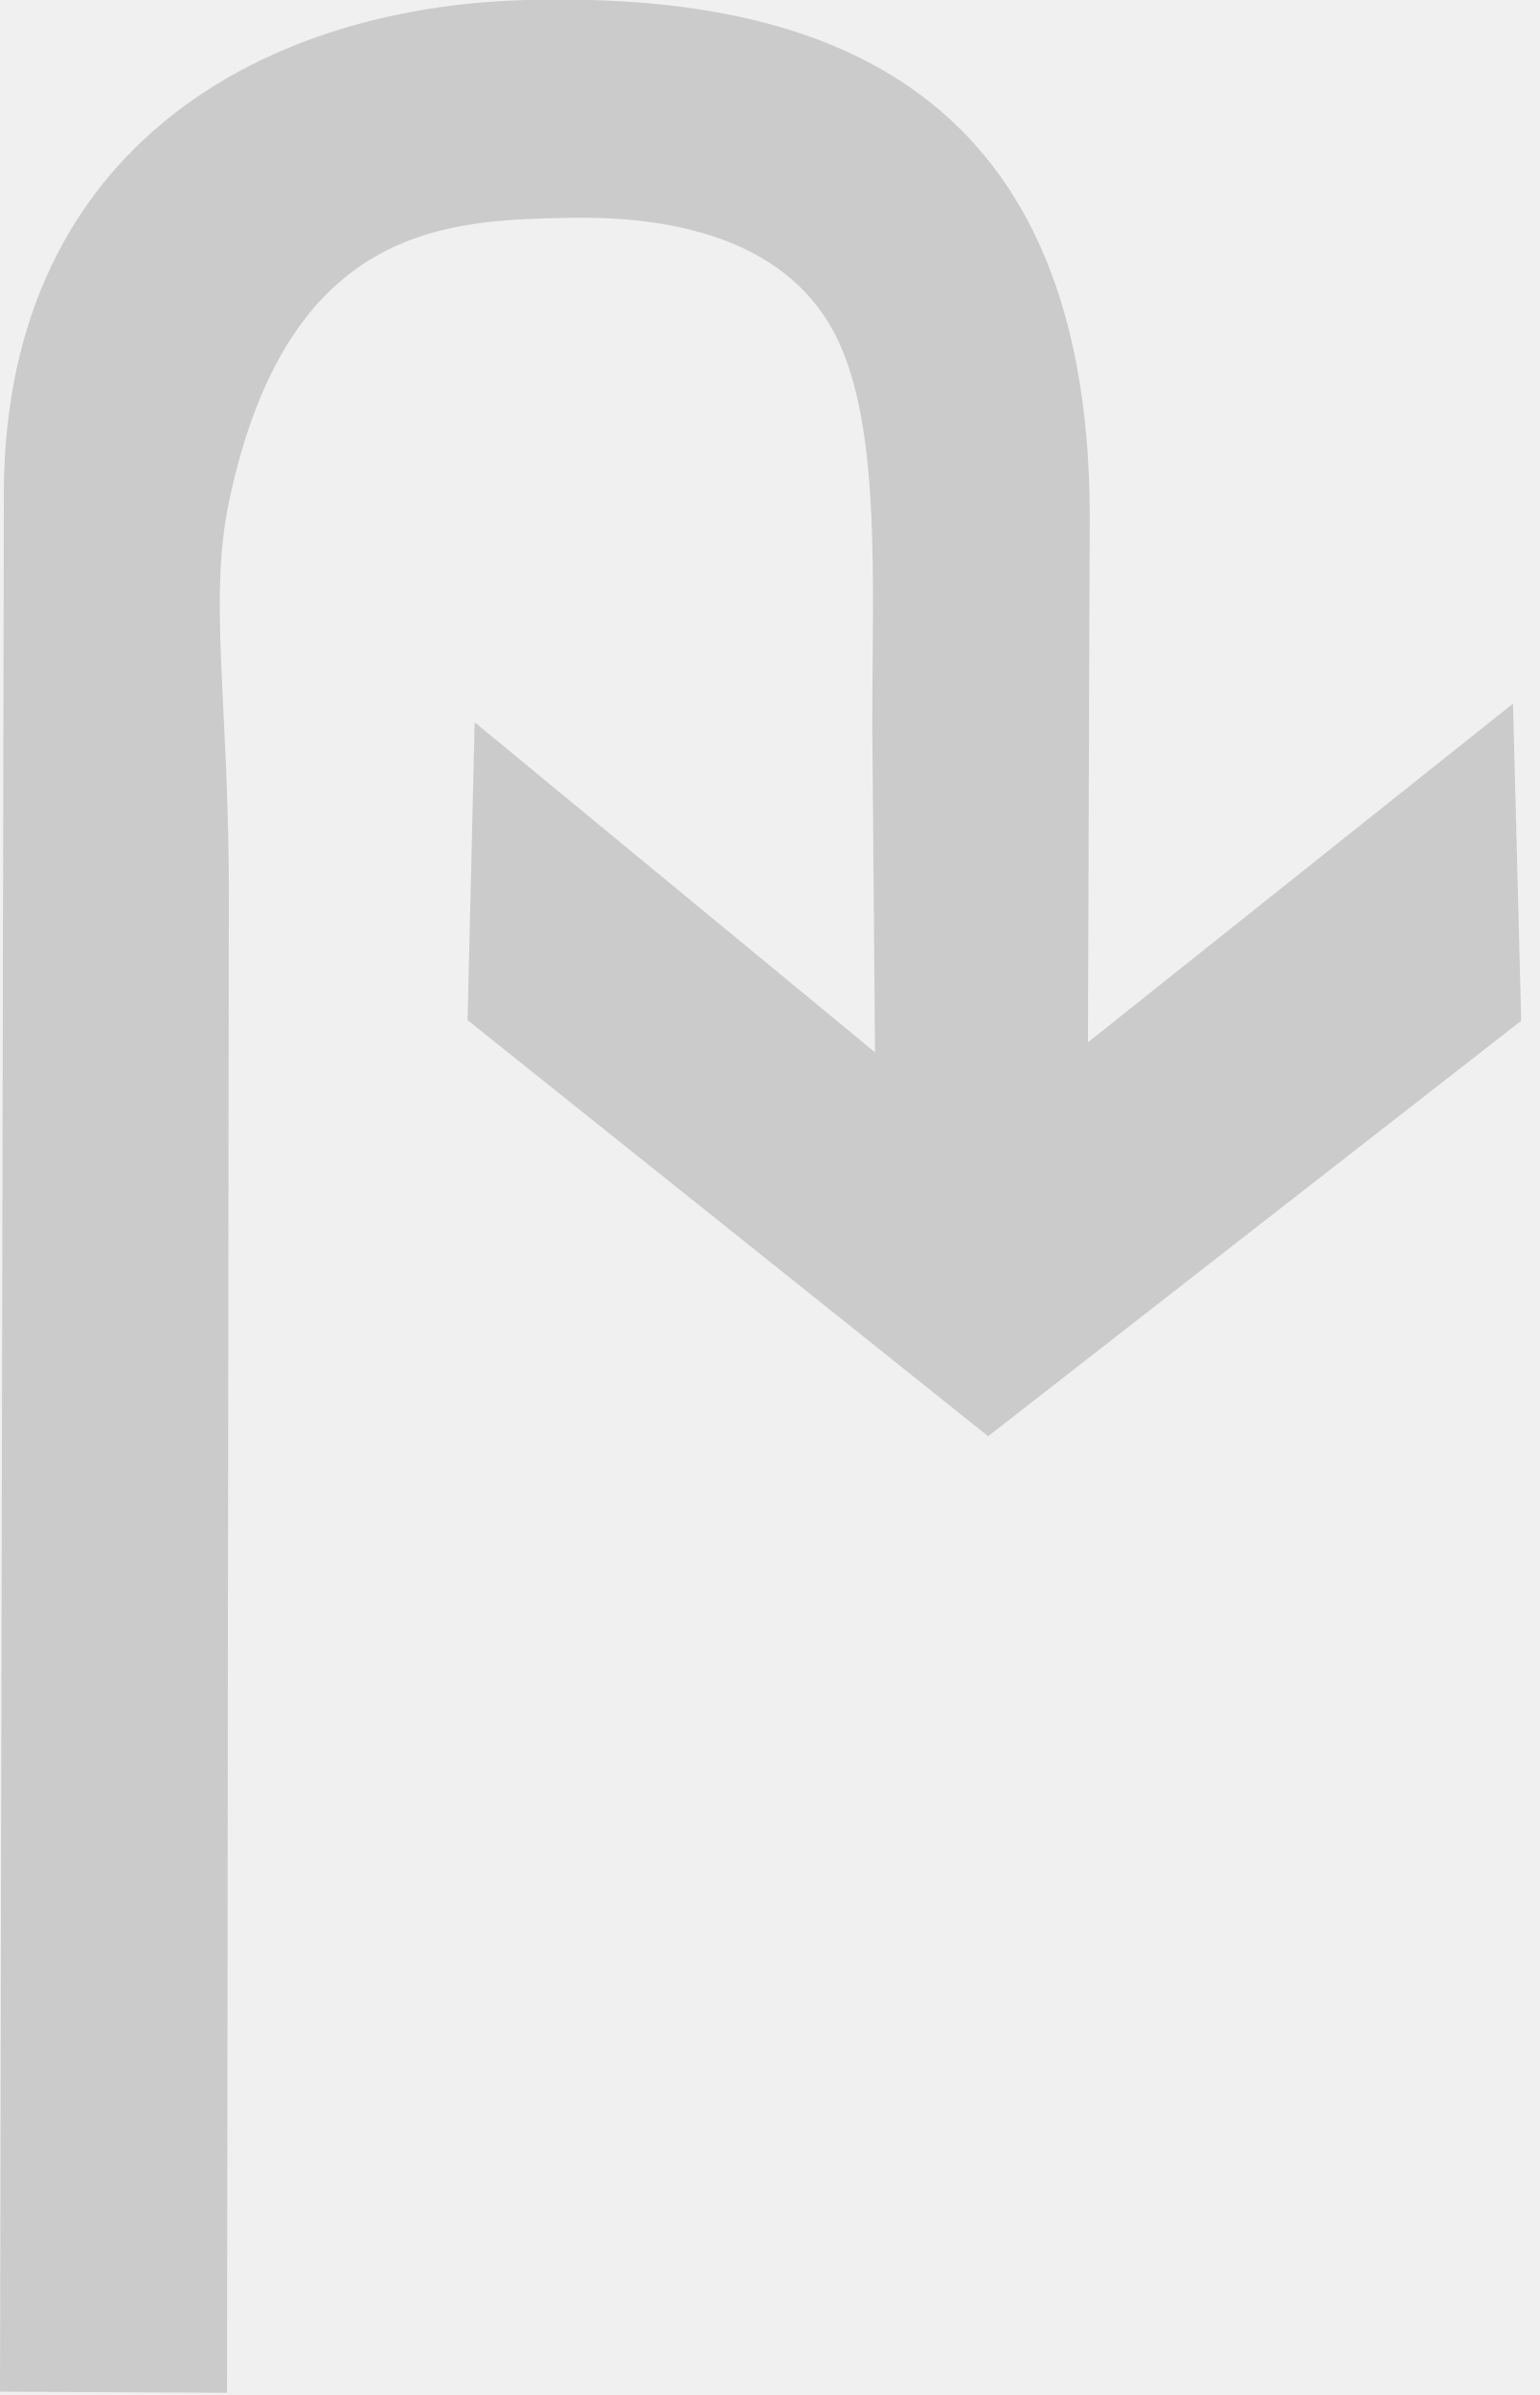
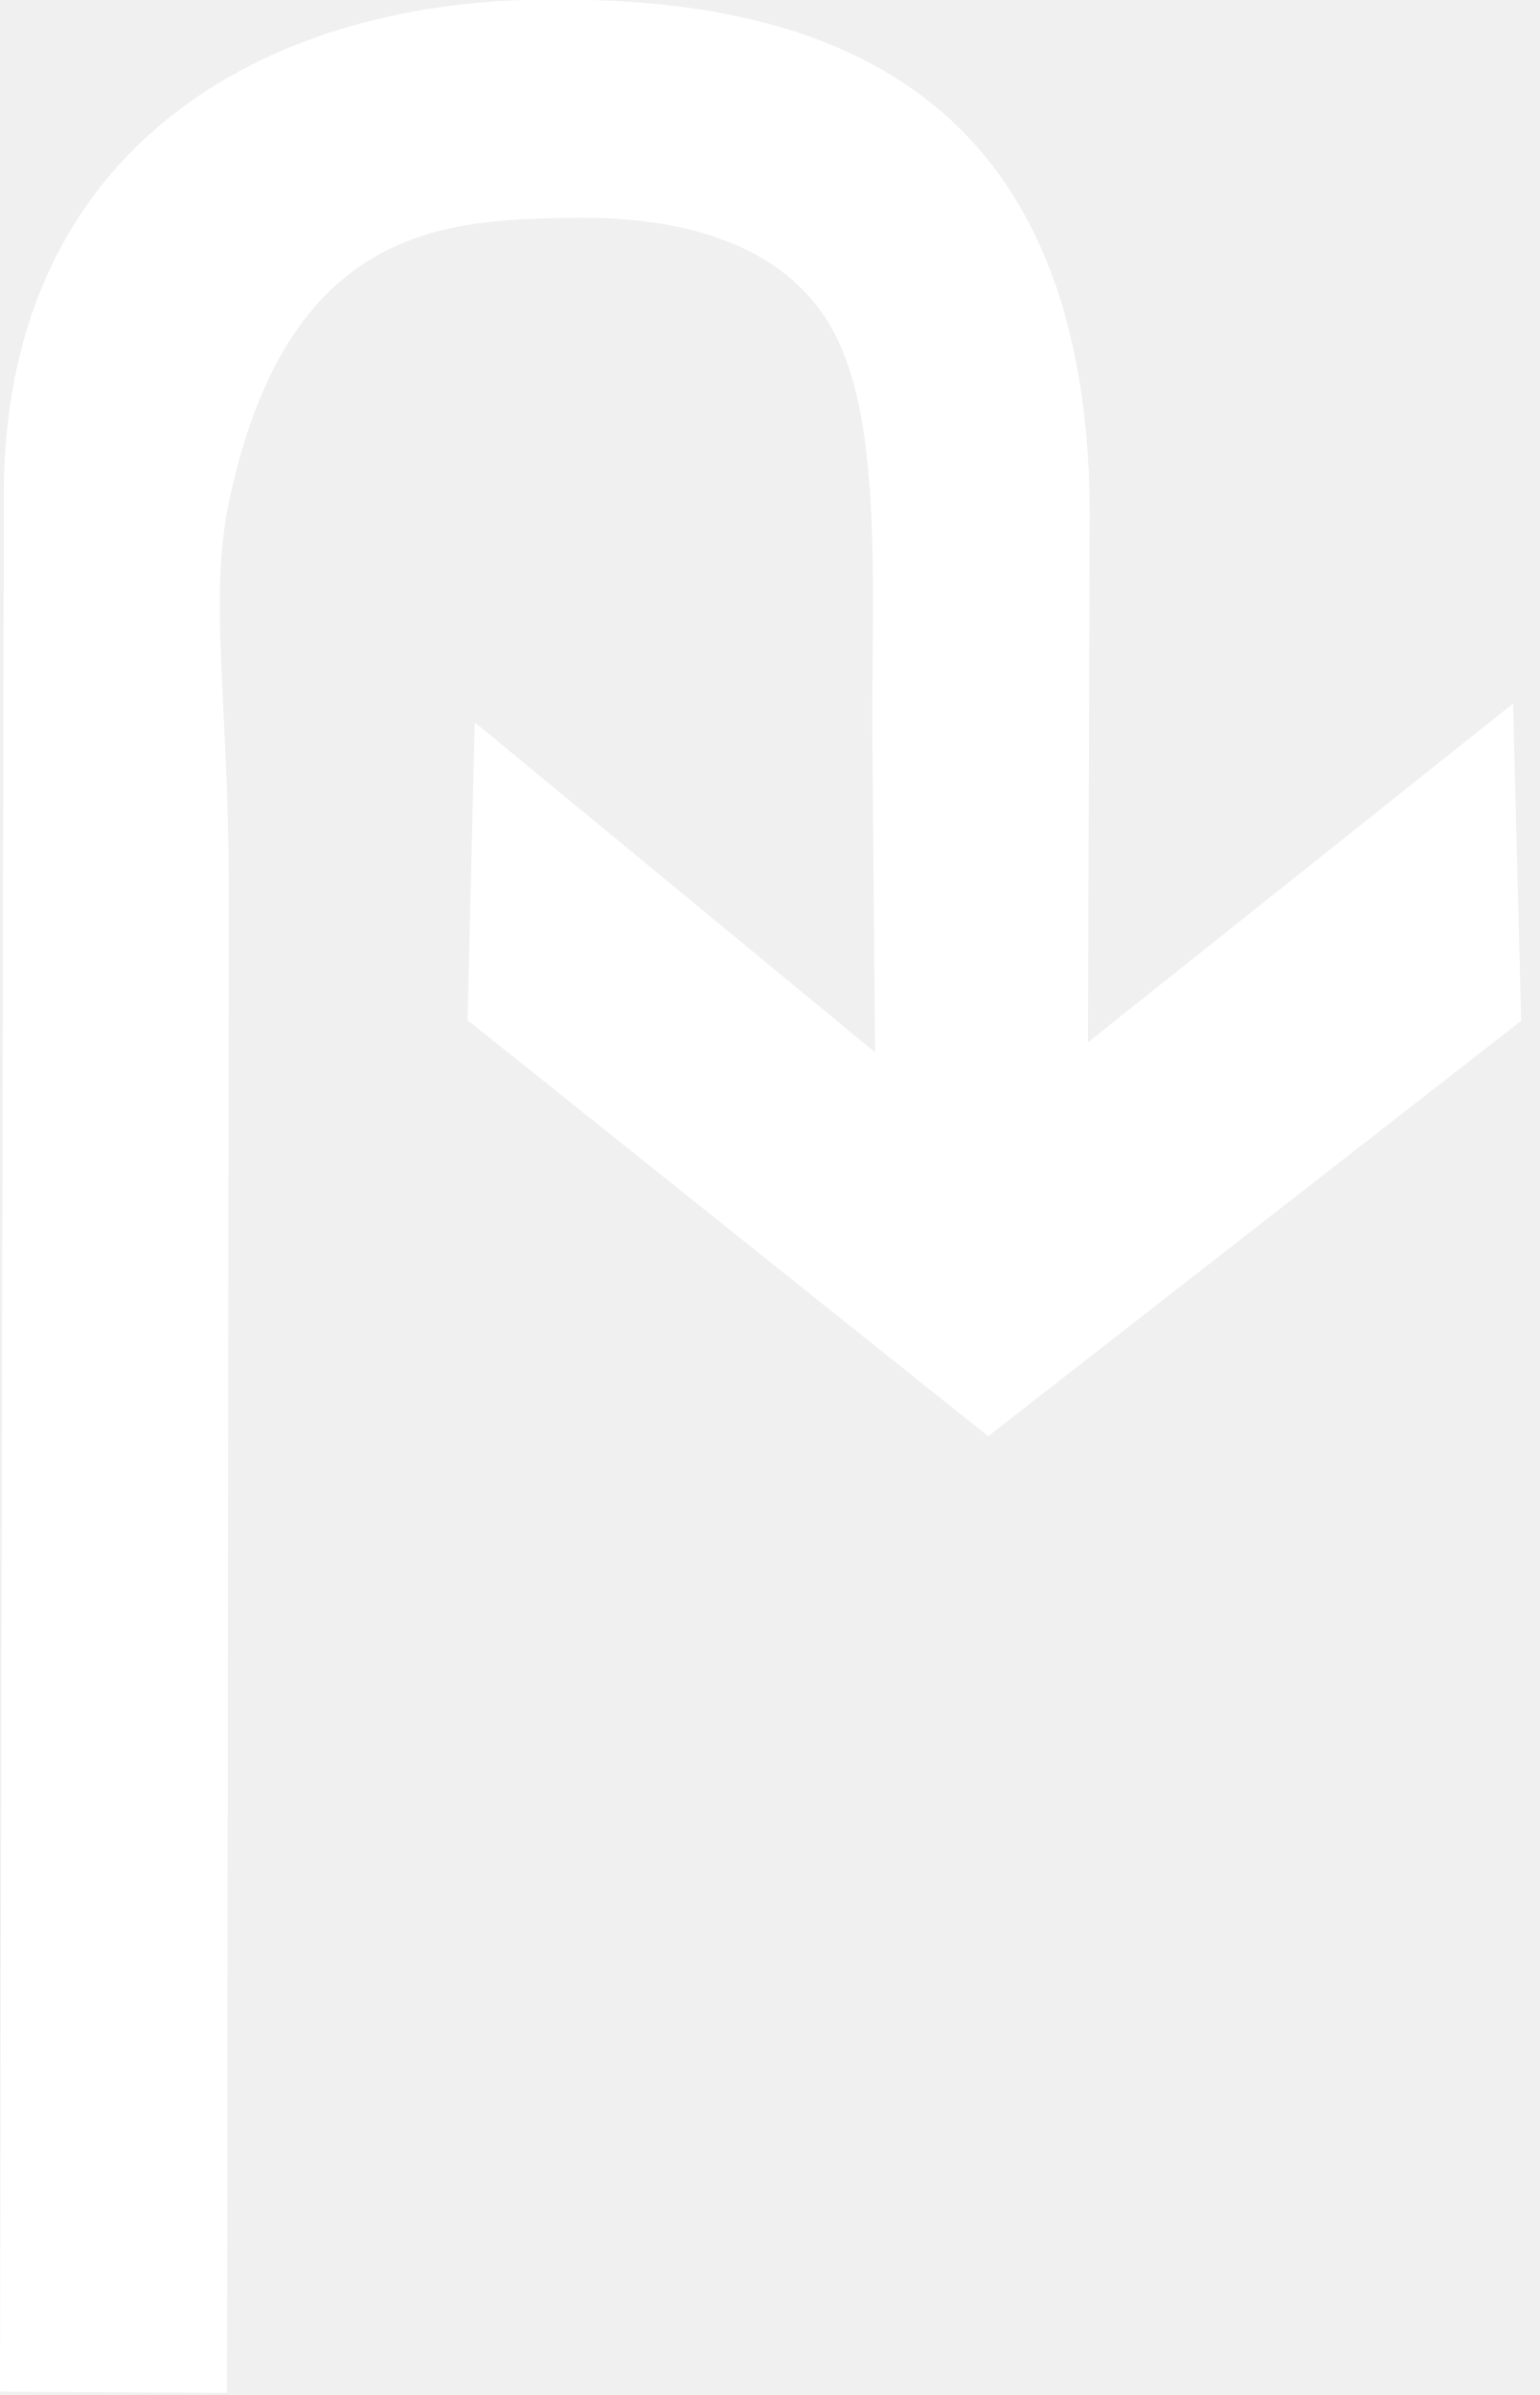
<svg xmlns="http://www.w3.org/2000/svg" width="18px" height="28px" viewBox="0 0 18 28" version="1.1">
  <g id="--" stroke="none" stroke-width="1" fill="none" fill-rule="evenodd">
-     <g id="C9_1_icon-汇总说明(一)" transform="translate(-2532, -1541)" fill="#CBCBCB" fill-rule="nonzero">
+     <g id="C9_1_icon-汇总说明(一)" transform="translate(-2532, -1541)" fill="#ffffff" fill-rule="nonzero">
      <g id="编组-5" transform="translate(2487, 1465)">
        <g id="提示右后方掉头复制-2" transform="translate(45, 75)">
          <path d="M2.676,11.345 C2.671,9.227 2.441,7.999 2.676,6.876 C3.359,3.607 5.252,3.578 6.627,3.547 C7.633,3.524 9.049,3.69 9.706,4.801 C10.314,5.828 10.201,7.729 10.201,9.491 L10.233,13.303 L5.551,9.444 L5.468,12.927 L11.556,17.791 L17.79,12.934 L17.694,9.226 L12.723,13.186 L12.744,6.993 C12.723,1.845 9.405,0.913 6.151,1 C2.986,1.085 0,2.805 0.045,6.876 L0,28.961 L2.655,28.974 L2.676,11.345 Z" id="path22940" />
        </g>
      </g>
    </g>
  </g>
</svg>
